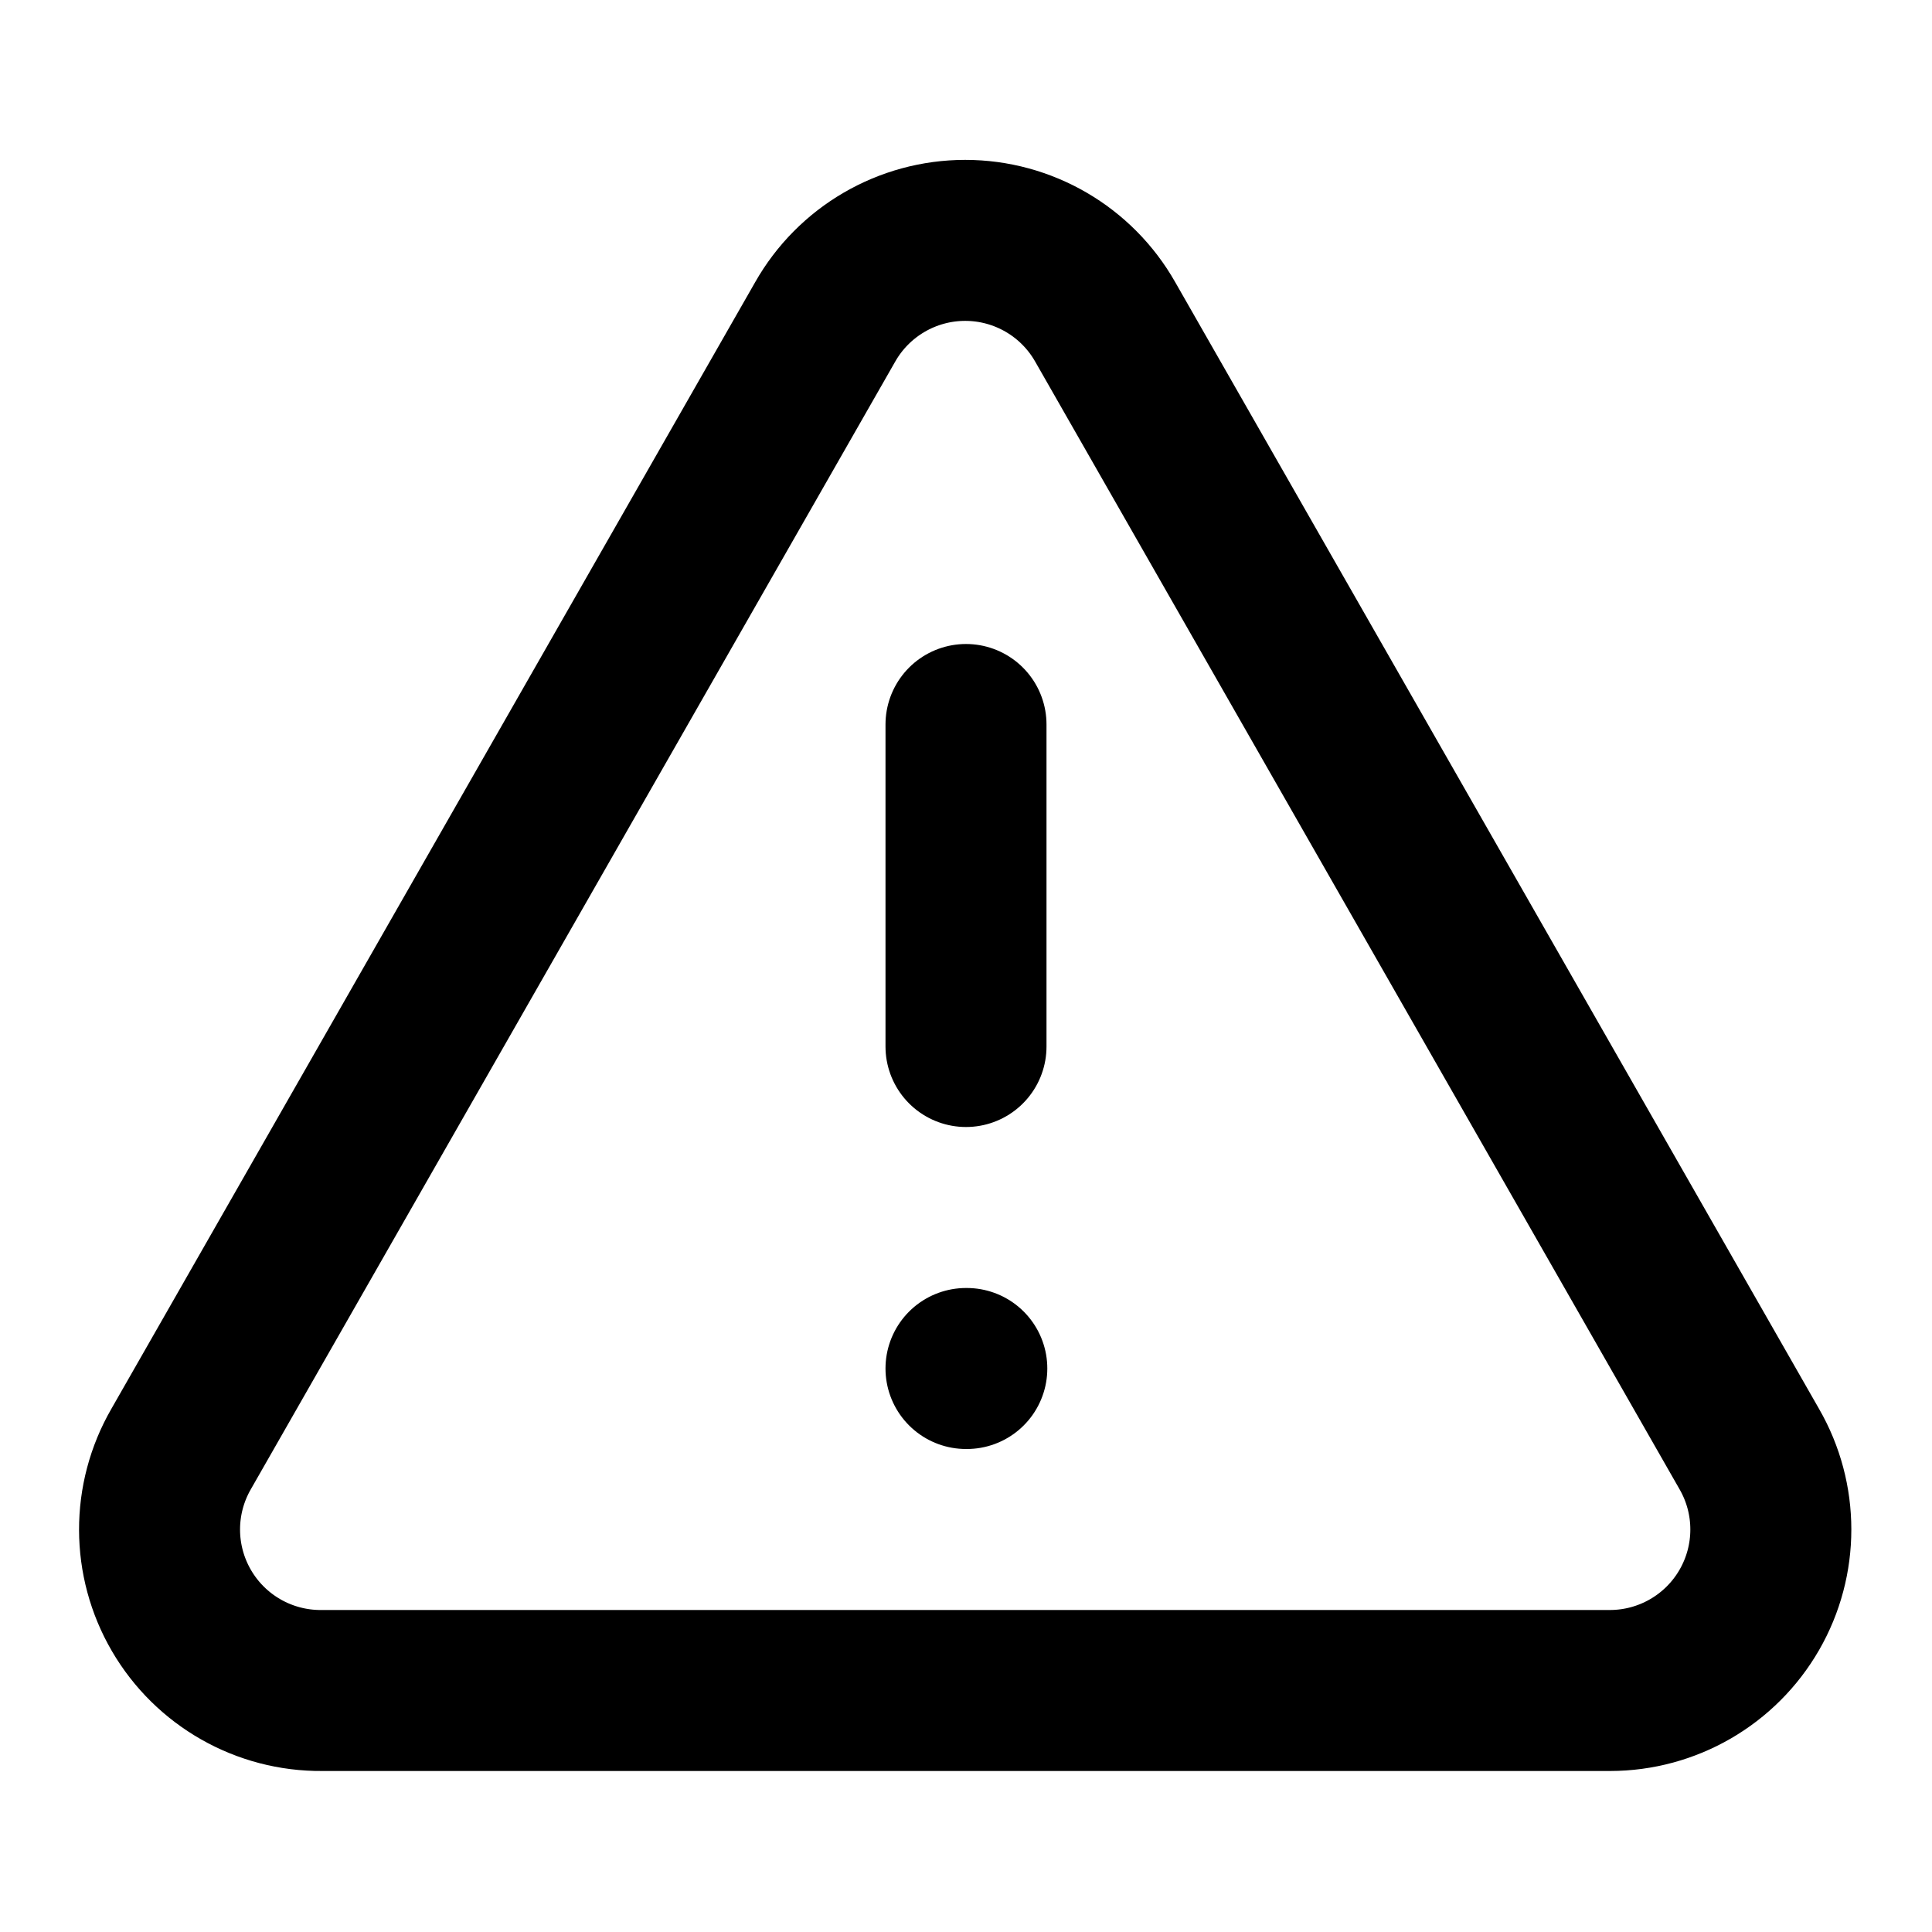
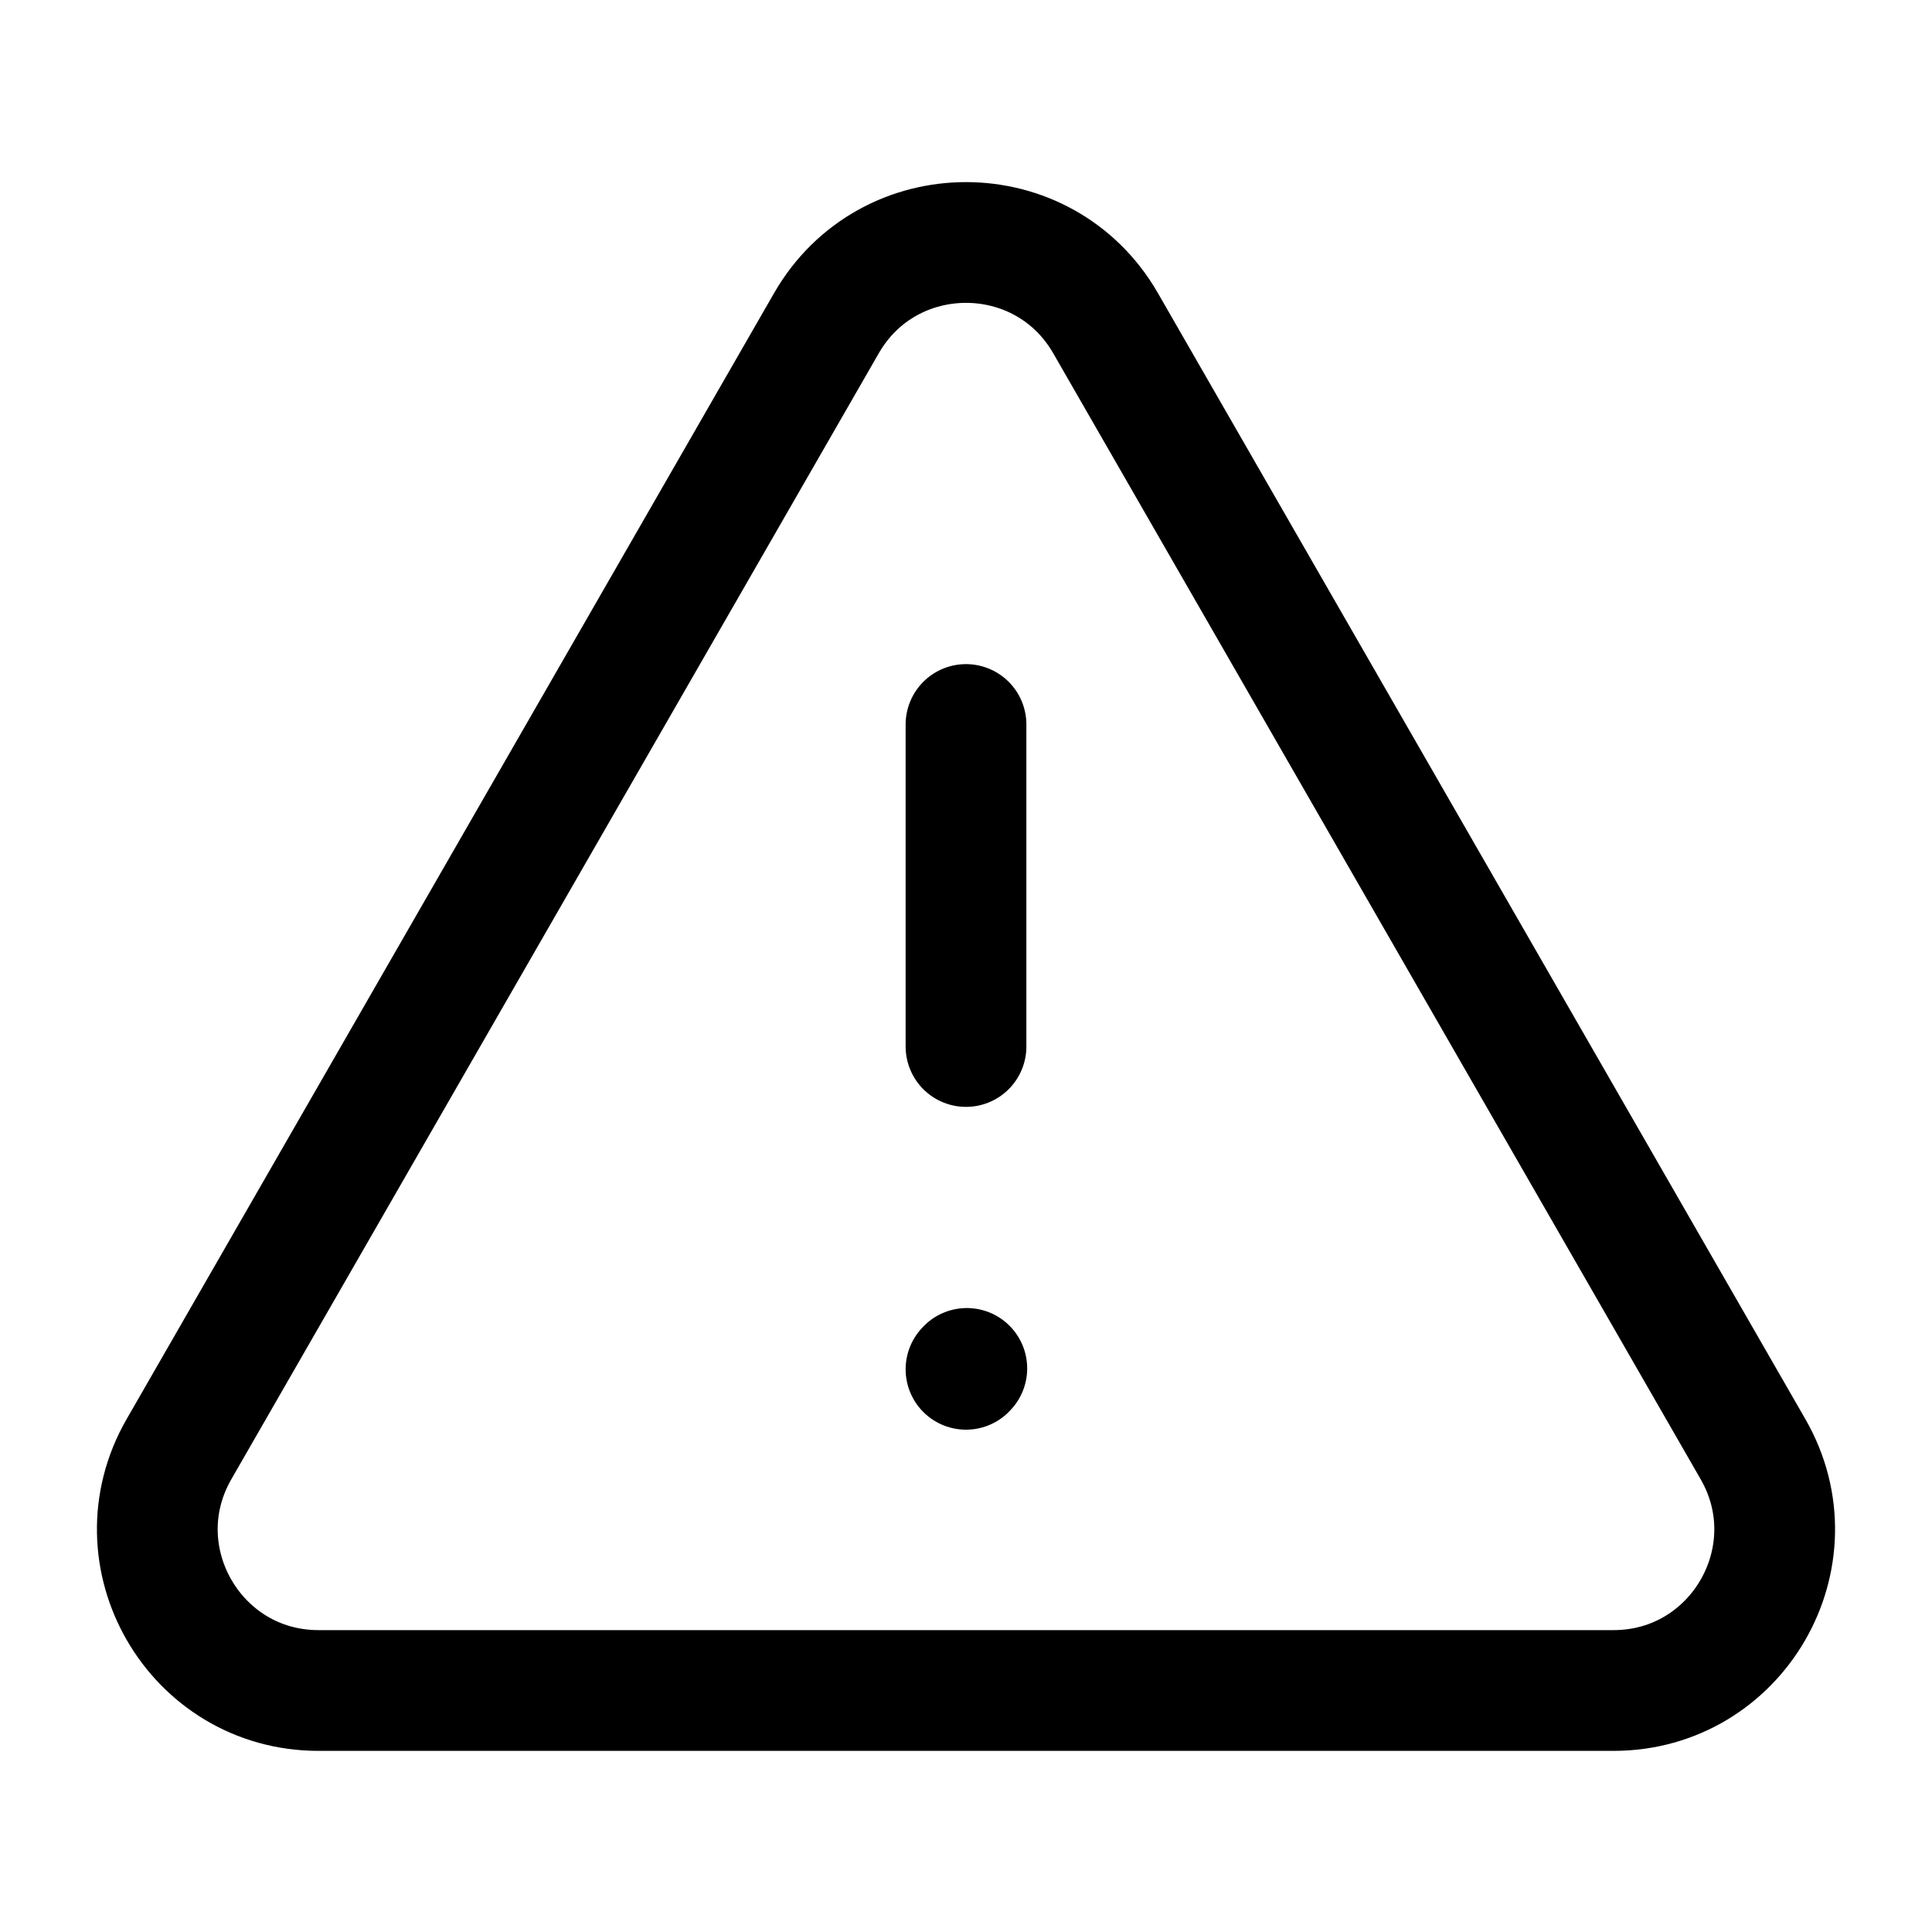
- <svg xmlns="http://www.w3.org/2000/svg" width="24" height="24" viewBox="0 0 24 24" fill="none" stroke="currentColor" stroke-width="2" stroke-linecap="round" stroke-linejoin="round">
-   <path d="m21.73 18-8-14a2 2 0 0 0-3.48 0l-8 14A2 2 0 0 0 4 21h16a2 2 0 0 0 1.73-3" />
-   <path d="M12 9v4" />
-   <path d="M12 17h.01" />
+ <svg xmlns="http://www.w3.org/2000/svg" width="24" height="24" stroke-width="1.5" viewBox="0 0 24 24" fill="none">
+   <path d="M20.043 21H3.957C2.419 21 1.457 19.336 2.223 18.003L10.266 4.015C11.035 2.678 12.965 2.678 13.734 4.015L21.777 18.003C22.543 19.336 21.581 21 20.043 21Z" stroke="currentColor" stroke-linecap="round" />
+   <path d="M12 9V13" stroke="currentColor" stroke-linecap="round" />
+   <path d="M12 17.01L12.01 16.999" stroke="currentColor" stroke-linecap="round" stroke-linejoin="round" />
</svg>
